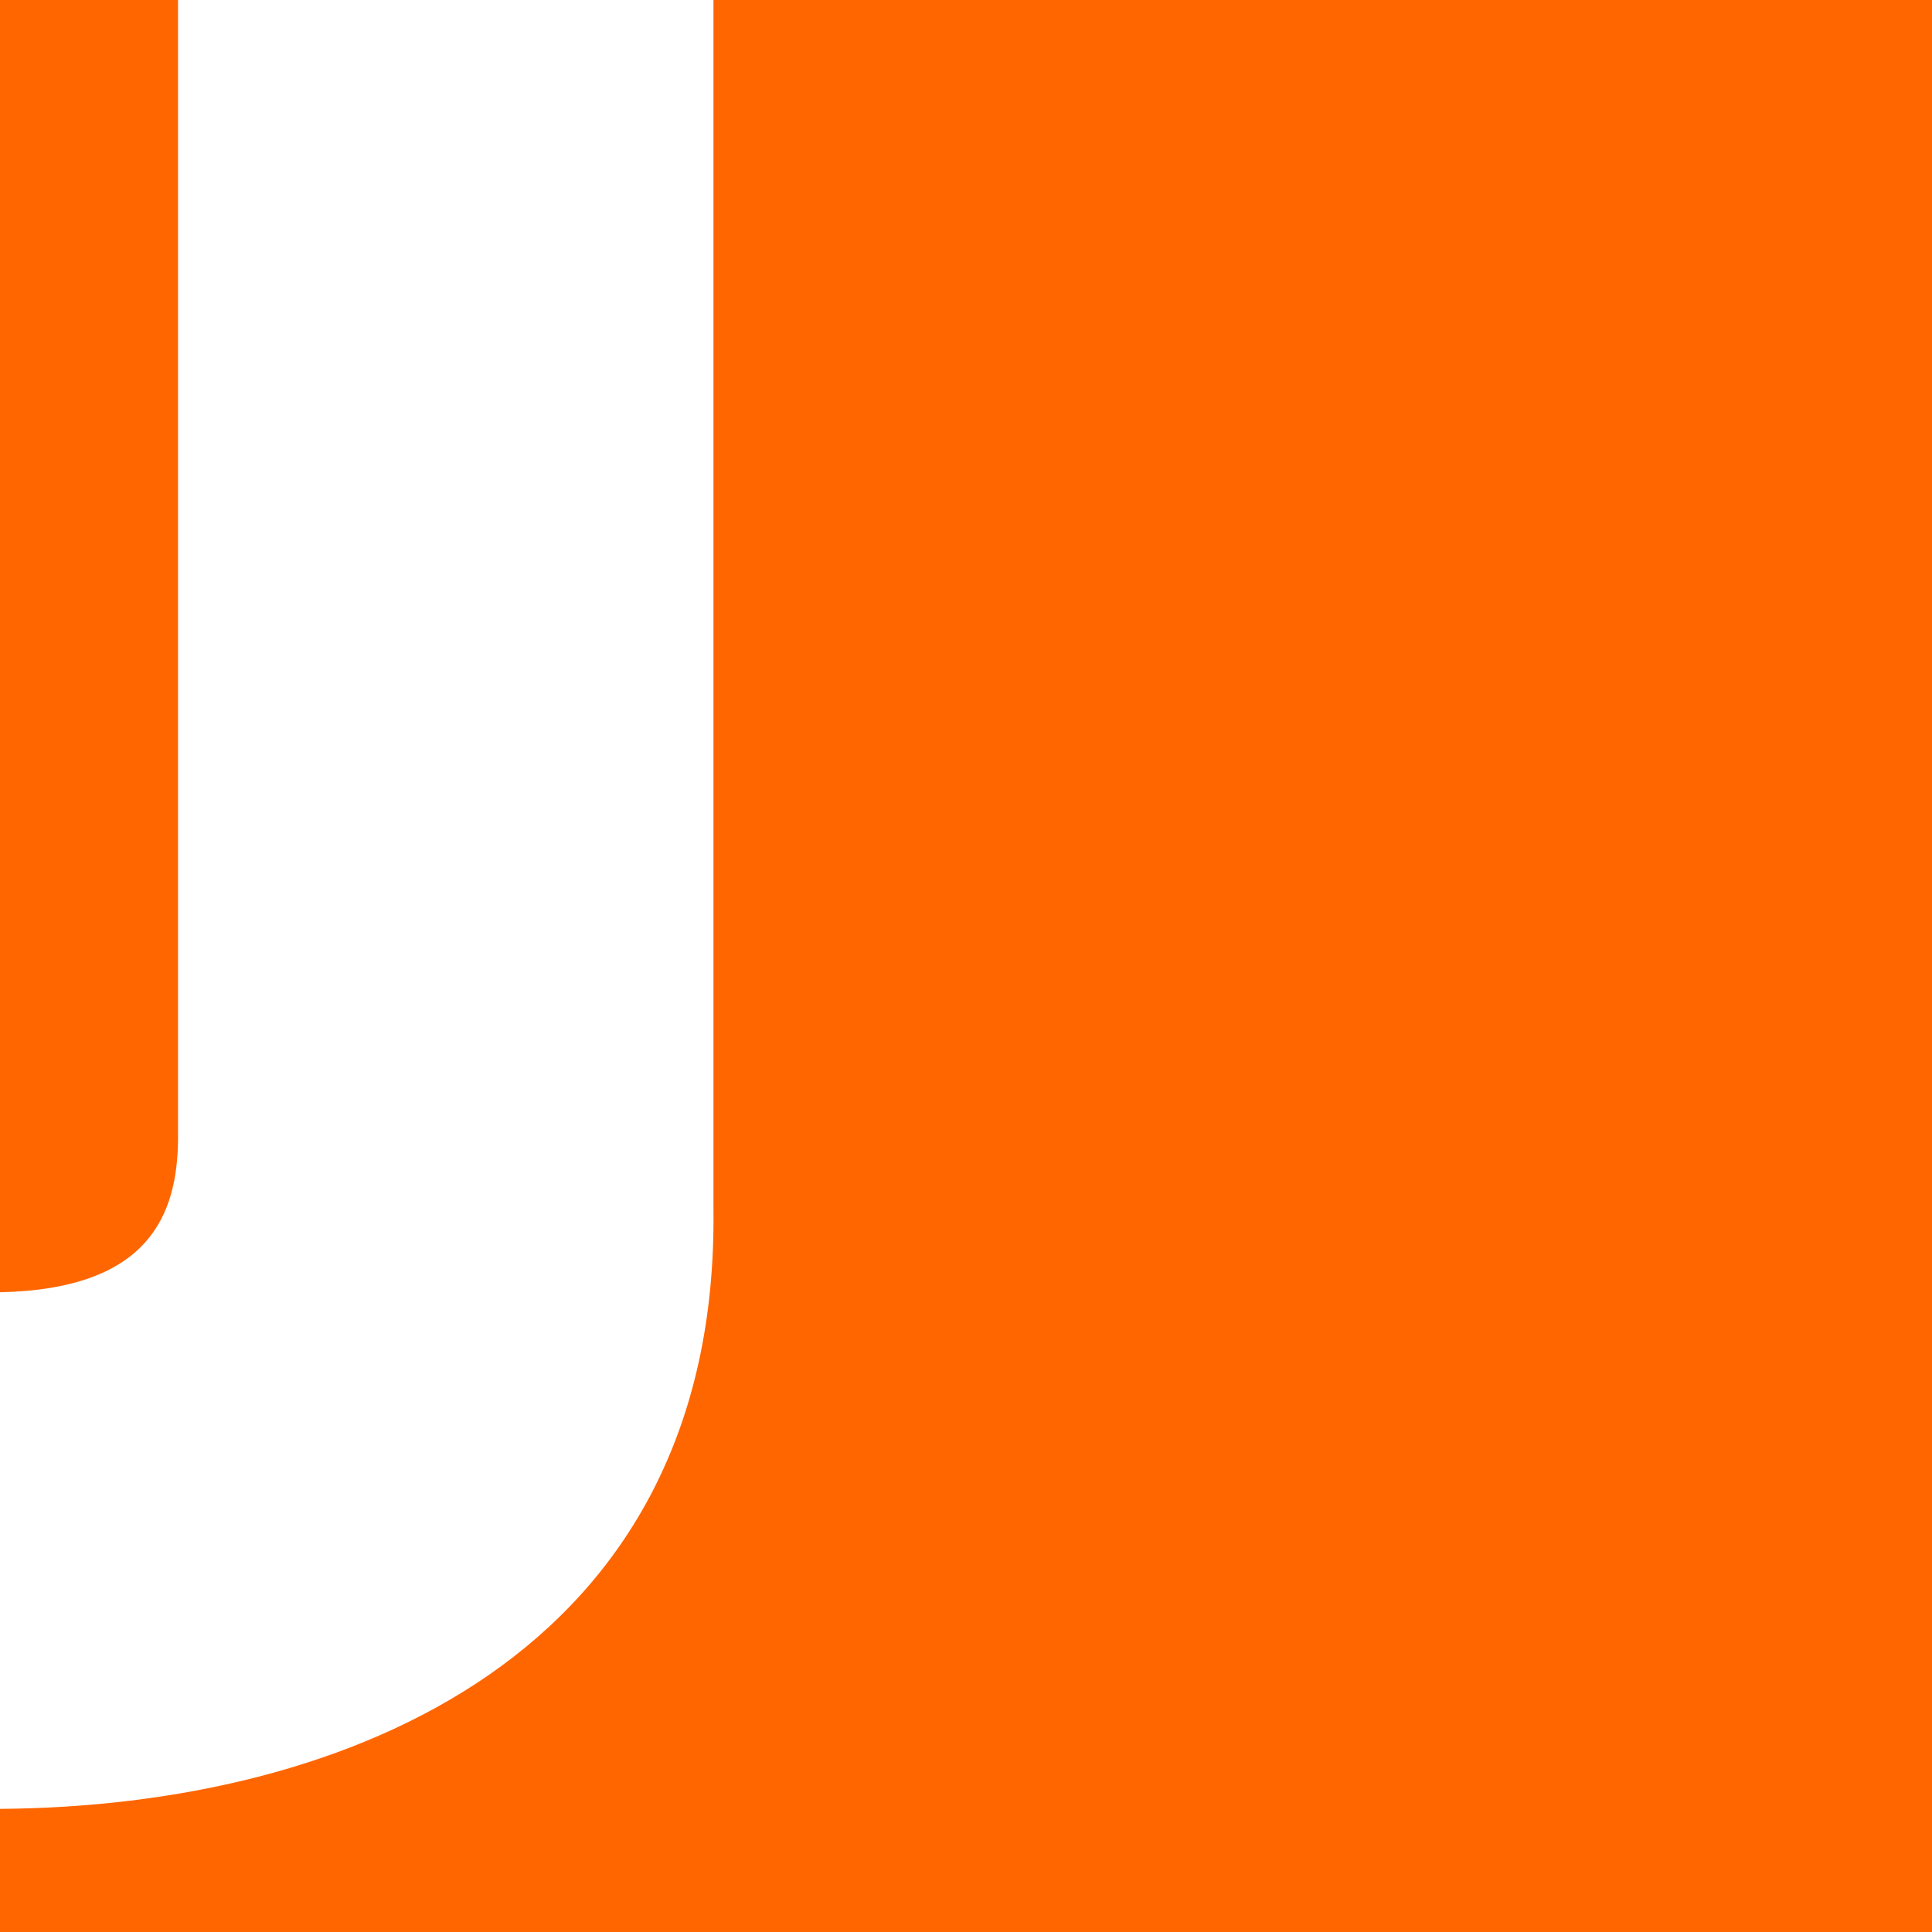
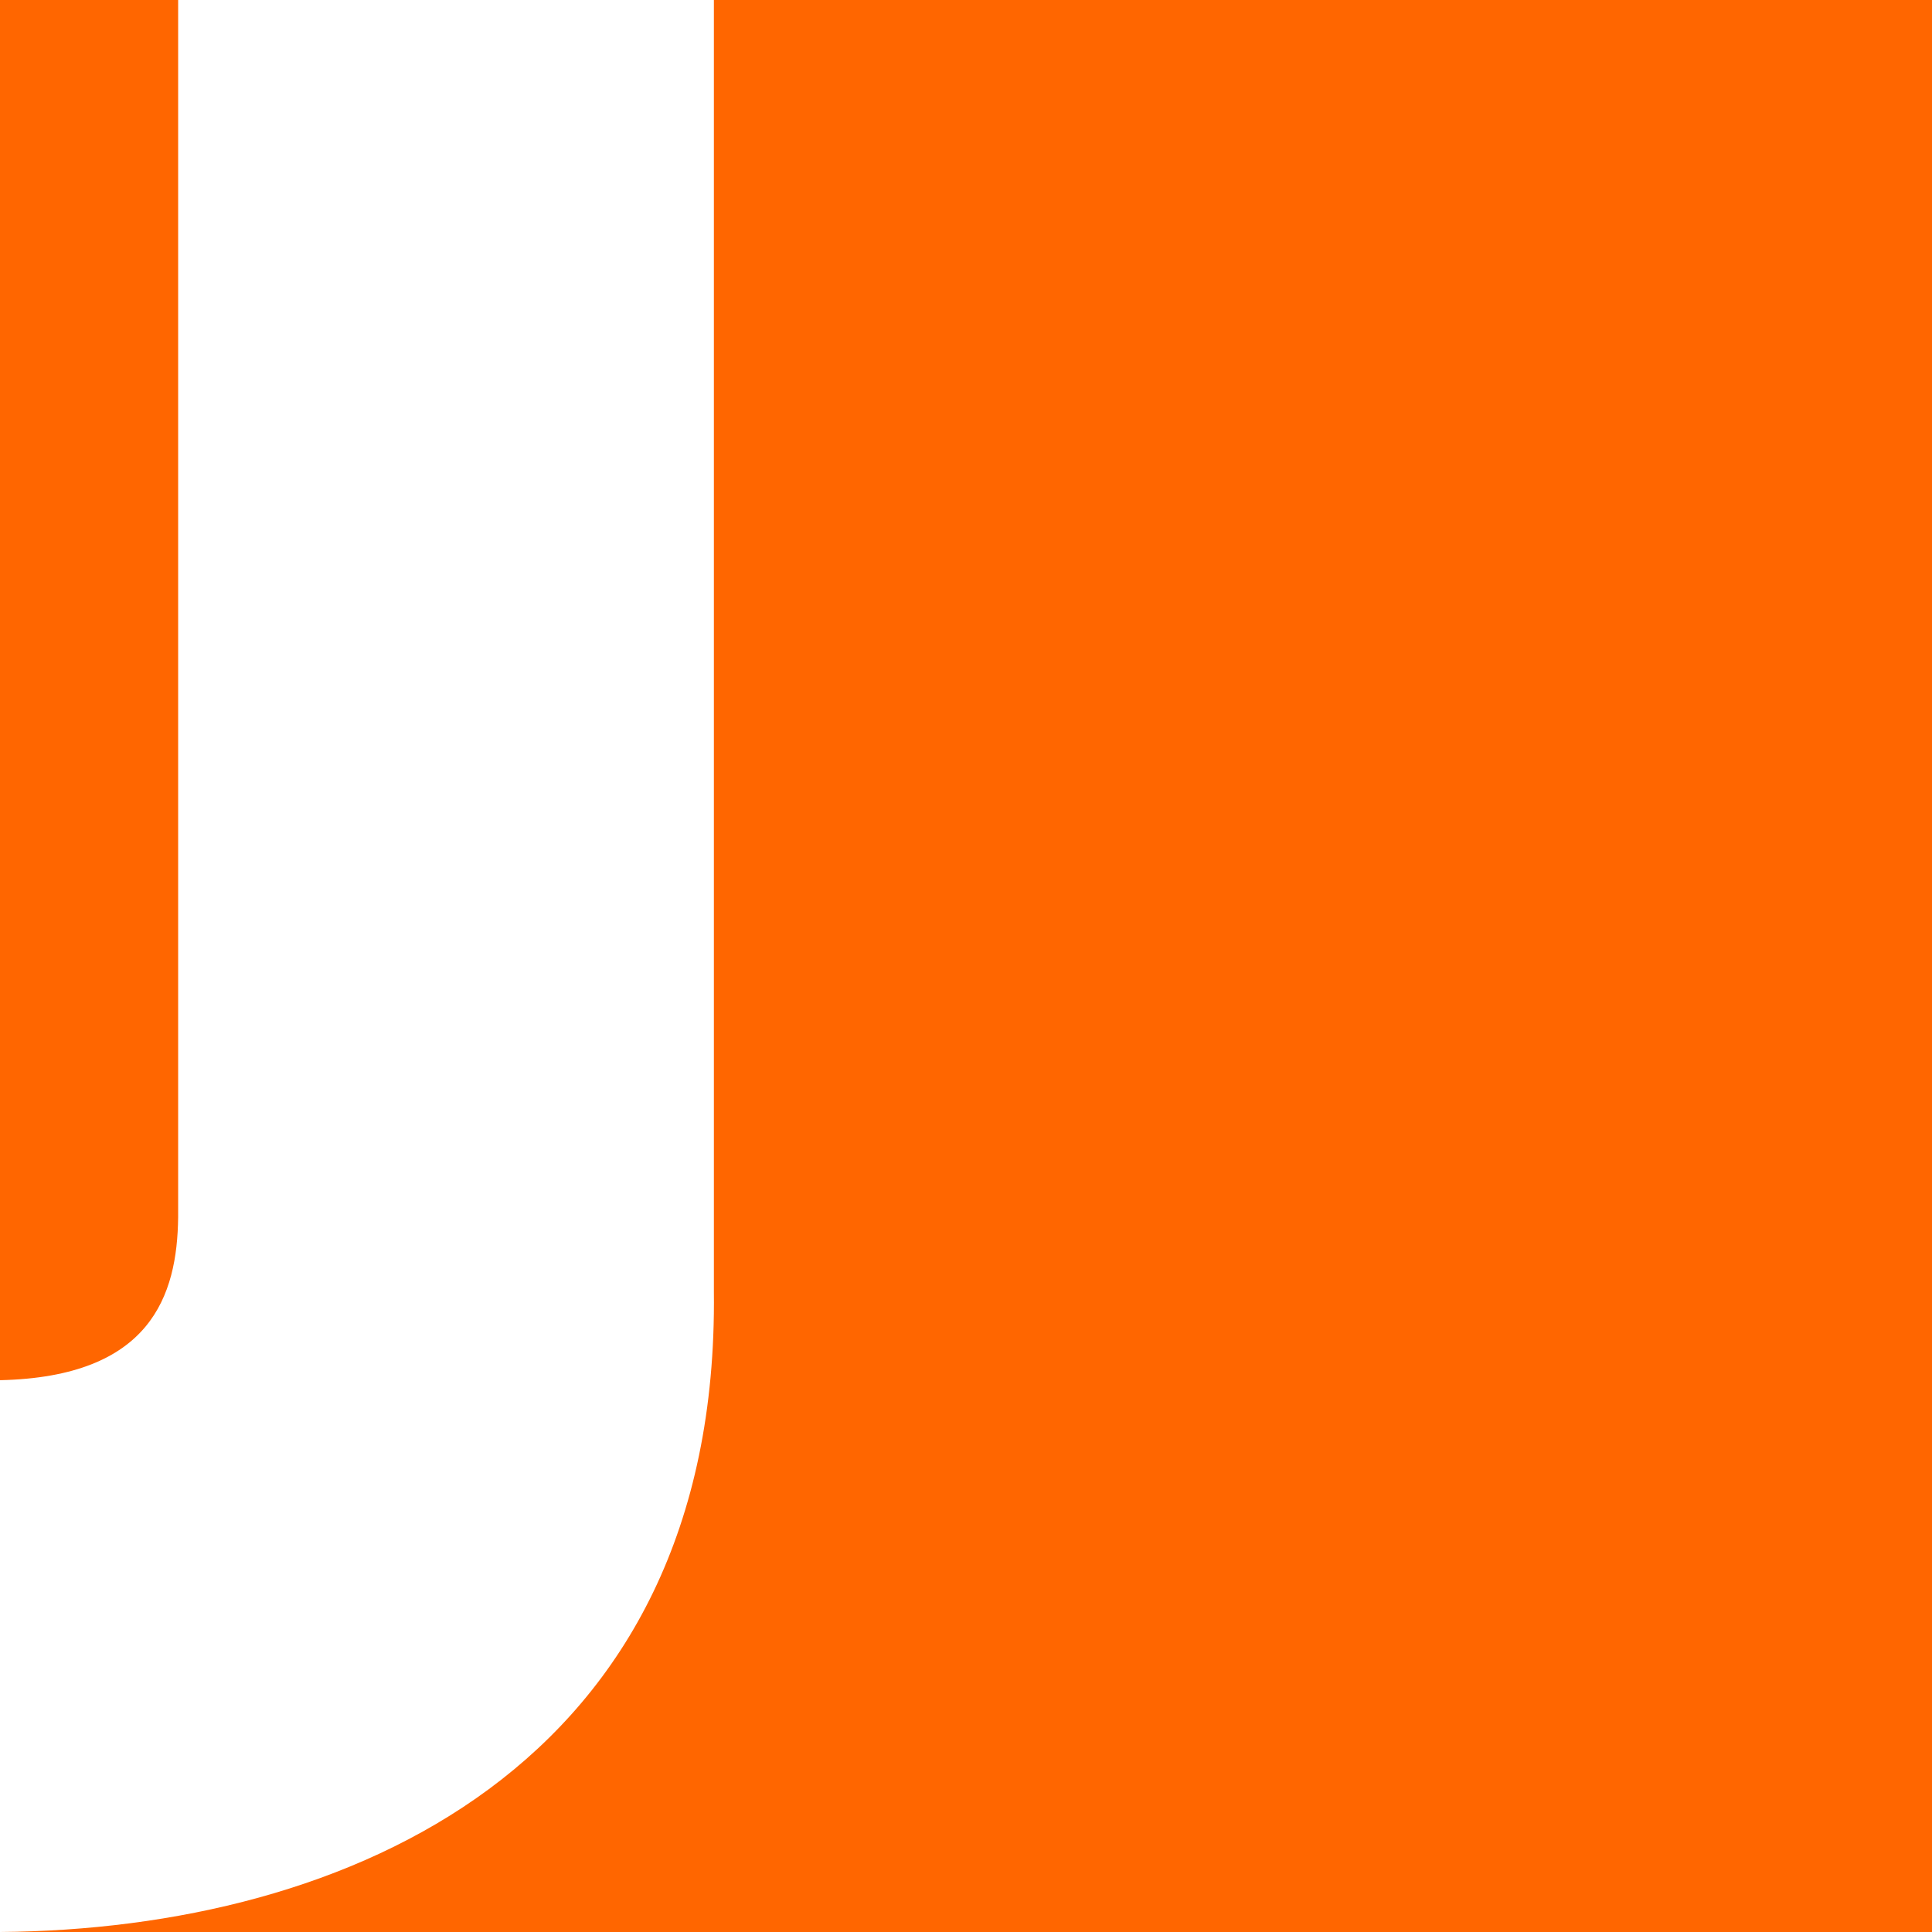
<svg xmlns="http://www.w3.org/2000/svg" width="338.667mm" height="338.667mm" viewBox="0 0 338.667 338.667" version="1.1" id="svg8">
  <defs id="defs2" />
  <g id="layer1" transform="translate(457.6552,229.8988)">
-     <g id="g913" transform="matrix(1.836065,0,0,1.836065,382.6297,-90.93707)">
-       <rect y="-75.685" x="-457.655" height="184.452" width="184.452" id="rect815" style="opacity:1;vector-effect:none;fill:#ff6600;fill-opacity:1;stroke:none;stroke-width:10.998;stroke-linecap:butt;stroke-linejoin:miter;stroke-miterlimit:4;stroke-dasharray:none;stroke-dashoffset:0;stroke-opacity:1" />
-       <g transform="matrix(0.994482,0,0,0.9913213,-108.3709,0.7892592)" id="text819" style="font-style:normal;font-variant:normal;font-weight:normal;font-stretch:normal;font-size:259.288px;line-height:1.25;font-family:'Bauhaus 93';-inkscape-font-specification:'Bauhaus 93, ';letter-spacing:0px;word-spacing:0px;fill:#ffffff;fill-opacity:1;stroke:none;stroke-width:4.051" aria-label="J">
-         <path id="path871" style="font-style:normal;font-variant:normal;font-weight:normal;font-stretch:normal;font-size:259.288px;font-family:'Bauhaus 93';-inkscape-font-specification:'Bauhaus 93, ';fill:#ffffff;stroke-width:4.051" d="M -282.729,-77.143 V 39.334 c 0.518,42.844 -35.232,57.494 -68.493,57.732 V 47.31 c 14.478,-0.302 17.007,-7.632 17.092,-14.686 V -77.143 Z" />
+     <g id="g967">
+       <rect y="-229.899" x="-457.655" height="338.667" width="338.667" id="rect815" style="opacity:1;vector-effect:none;fill:#ff6600;fill-opacity:1;stroke:none;stroke-width:20.193;stroke-linecap:butt;stroke-linejoin:miter;stroke-miterlimit:4;stroke-dasharray:none;stroke-dashoffset:0;stroke-opacity:1" />
+       <g id="g954">
+         <path id="path871" style="font-style:normal;font-variant:normal;font-weight:normal;font-stretch:normal;font-size:259.288px;line-height:1.25;font-family:'Bauhaus 93';-inkscape-font-specification:'Bauhaus 93, ';letter-spacing:0px;word-spacing:0px;fill:#ffffff;fill-opacity:1;stroke:none;stroke-width:7.635" d="M -332.516,-229.899 V -3.465 C -331.569,79.826 -396.885,108.306 -457.655,108.768 V 12.041 c 26.452,-0.587 31.071,-14.836 31.227,-28.55 V -229.899 Z" />
+         <flowRoot xml:space="preserve" id="flowRoot839" style="font-style:normal;font-weight:normal;font-size:40px;line-height:1.25;font-family:sans-serif;letter-spacing:0px;word-spacing:0px;fill:#000000;fill-opacity:1;stroke:none" transform="matrix(1.827115,0,0,2.916555,2573.276,-1532.145)">
+           <flowRegion id="flowRegion841">
+             <rect id="rect843" width="462.857" height="168.571" x="-1582.857" y="511.091" />
+           </flowRegion>
+           <flowPara id="flowPara845" style="font-style:normal;font-variant:normal;font-weight:normal;font-stretch:normal;font-family:Impact;-inkscape-font-specification:Impact;fill:#ffffff">ECTOR</flowPara>
+         </flowRoot>
+         <flowRoot xml:space="preserve" id="flowRoot839-5" style="font-style:normal;font-weight:normal;font-size:40px;line-height:1.25;font-family:sans-serif;letter-spacing:0px;word-spacing:0px;fill:#000000;fill-opacity:1;stroke:none" transform="matrix(5.953629,0,0,5.3776,9098.188,-2992.078)">
+           <flowRegion id="flowRegion841-4">
+             <rect id="rect843-3" width="462.857" height="168.571" x="-1582.857" y="511.091" />
+           </flowRegion>
+           <flowPara id="flowPara845-0" style="font-style:normal;font-variant:normal;font-weight:normal;font-stretch:normal;font-family:Impact;-inkscape-font-specification:Impact;fill:#ffffff">IN</flowPara>
+         </flowRoot>
      </g>
-       <flowRoot transform="matrix(0.9951252,0,0,1.588481,1193.12,-786.5259)" style="font-style:normal;font-weight:normal;font-size:40px;line-height:1.25;font-family:sans-serif;letter-spacing:0px;word-spacing:0px;fill:#000000;fill-opacity:1;stroke:none" id="flowRoot839" xml:space="preserve">
-         <flowRegion id="flowRegion841">
-           <rect y="511.091" x="-1582.857" height="168.571" width="462.857" id="rect843" />
-         </flowRegion>
-         <flowPara style="font-style:normal;font-variant:normal;font-weight:normal;font-stretch:normal;font-family:Impact;-inkscape-font-specification:Impact;fill:#ffffff" id="flowPara845">ECTOR</flowPara>
-       </flowRoot>
-       <flowRoot transform="matrix(3.242602,0,0,2.928872,4746.867,-1581.668)" style="font-style:normal;font-weight:normal;font-size:40px;line-height:1.25;font-family:sans-serif;letter-spacing:0px;word-spacing:0px;fill:#000000;fill-opacity:1;stroke:none" id="flowRoot839-5" xml:space="preserve">
-         <flowRegion id="flowRegion841-4">
-           <rect y="511.091" x="-1582.857" height="168.571" width="462.857" id="rect843-3" />
-         </flowRegion>
-         <flowPara style="font-style:normal;font-variant:normal;font-weight:normal;font-stretch:normal;font-family:Impact;-inkscape-font-specification:Impact;fill:#ffffff" id="flowPara845-0">IN</flowPara>
-       </flowRoot>
    </g>
  </g>
</svg>
